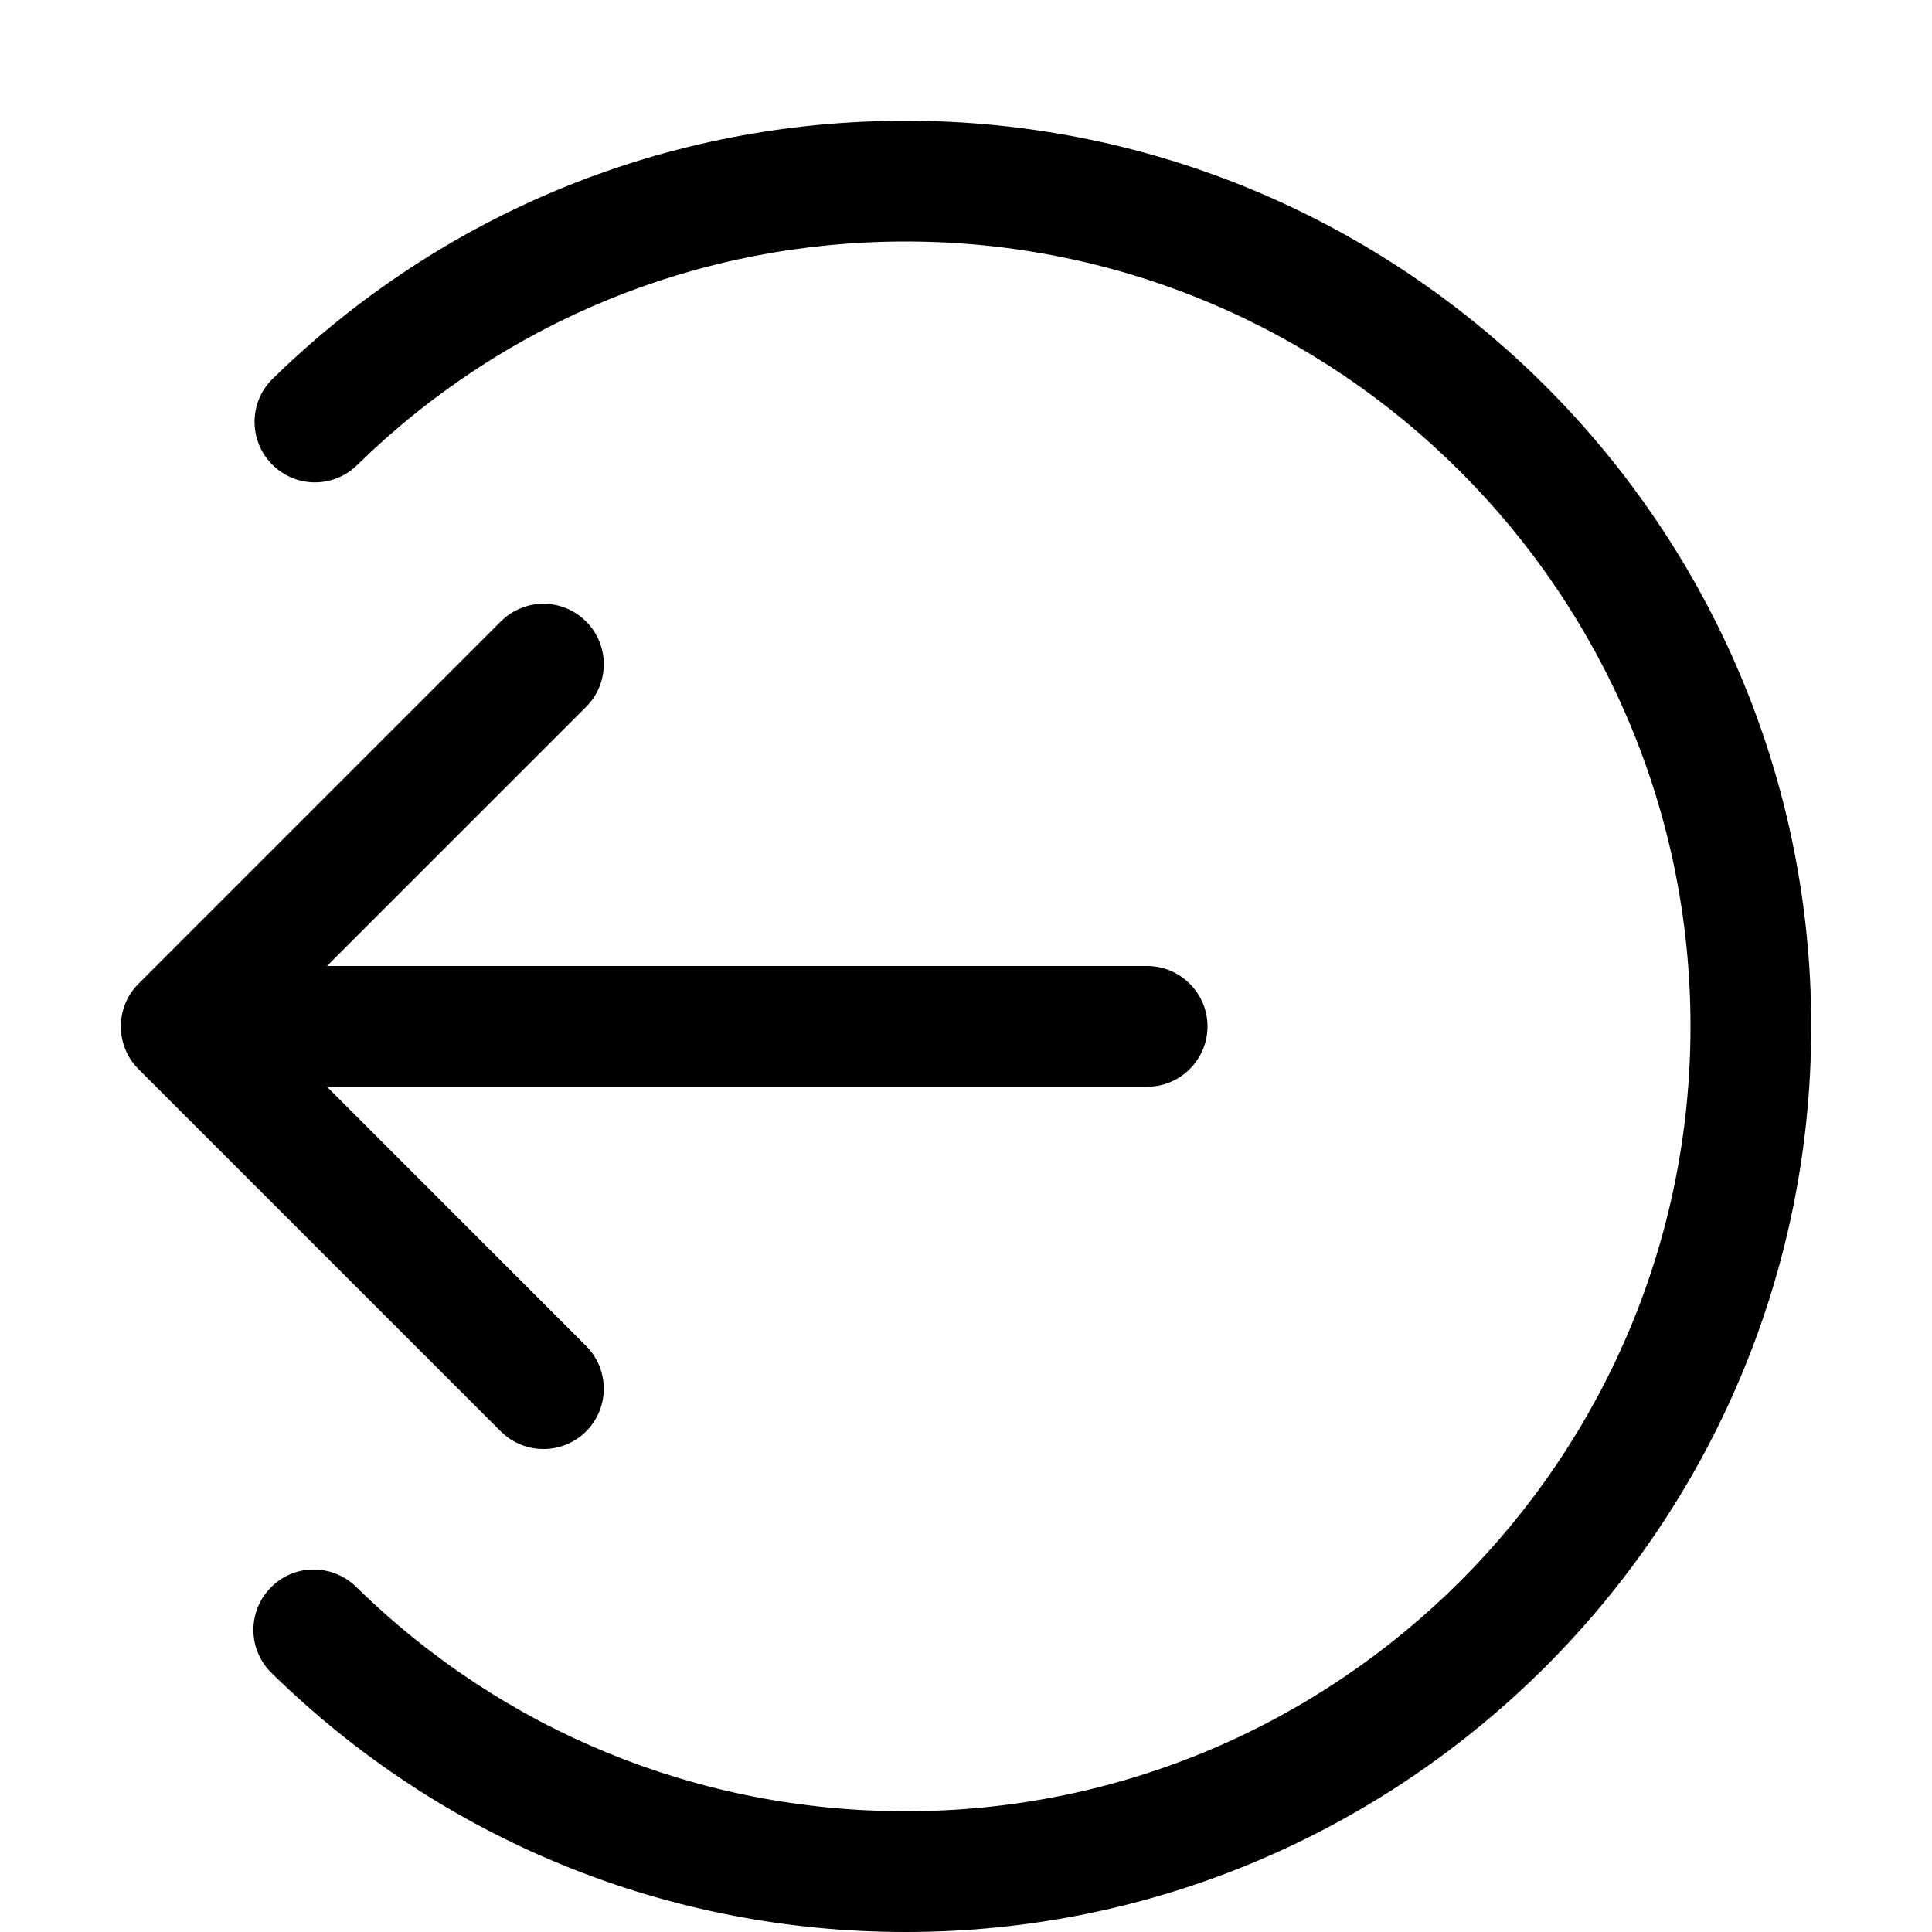
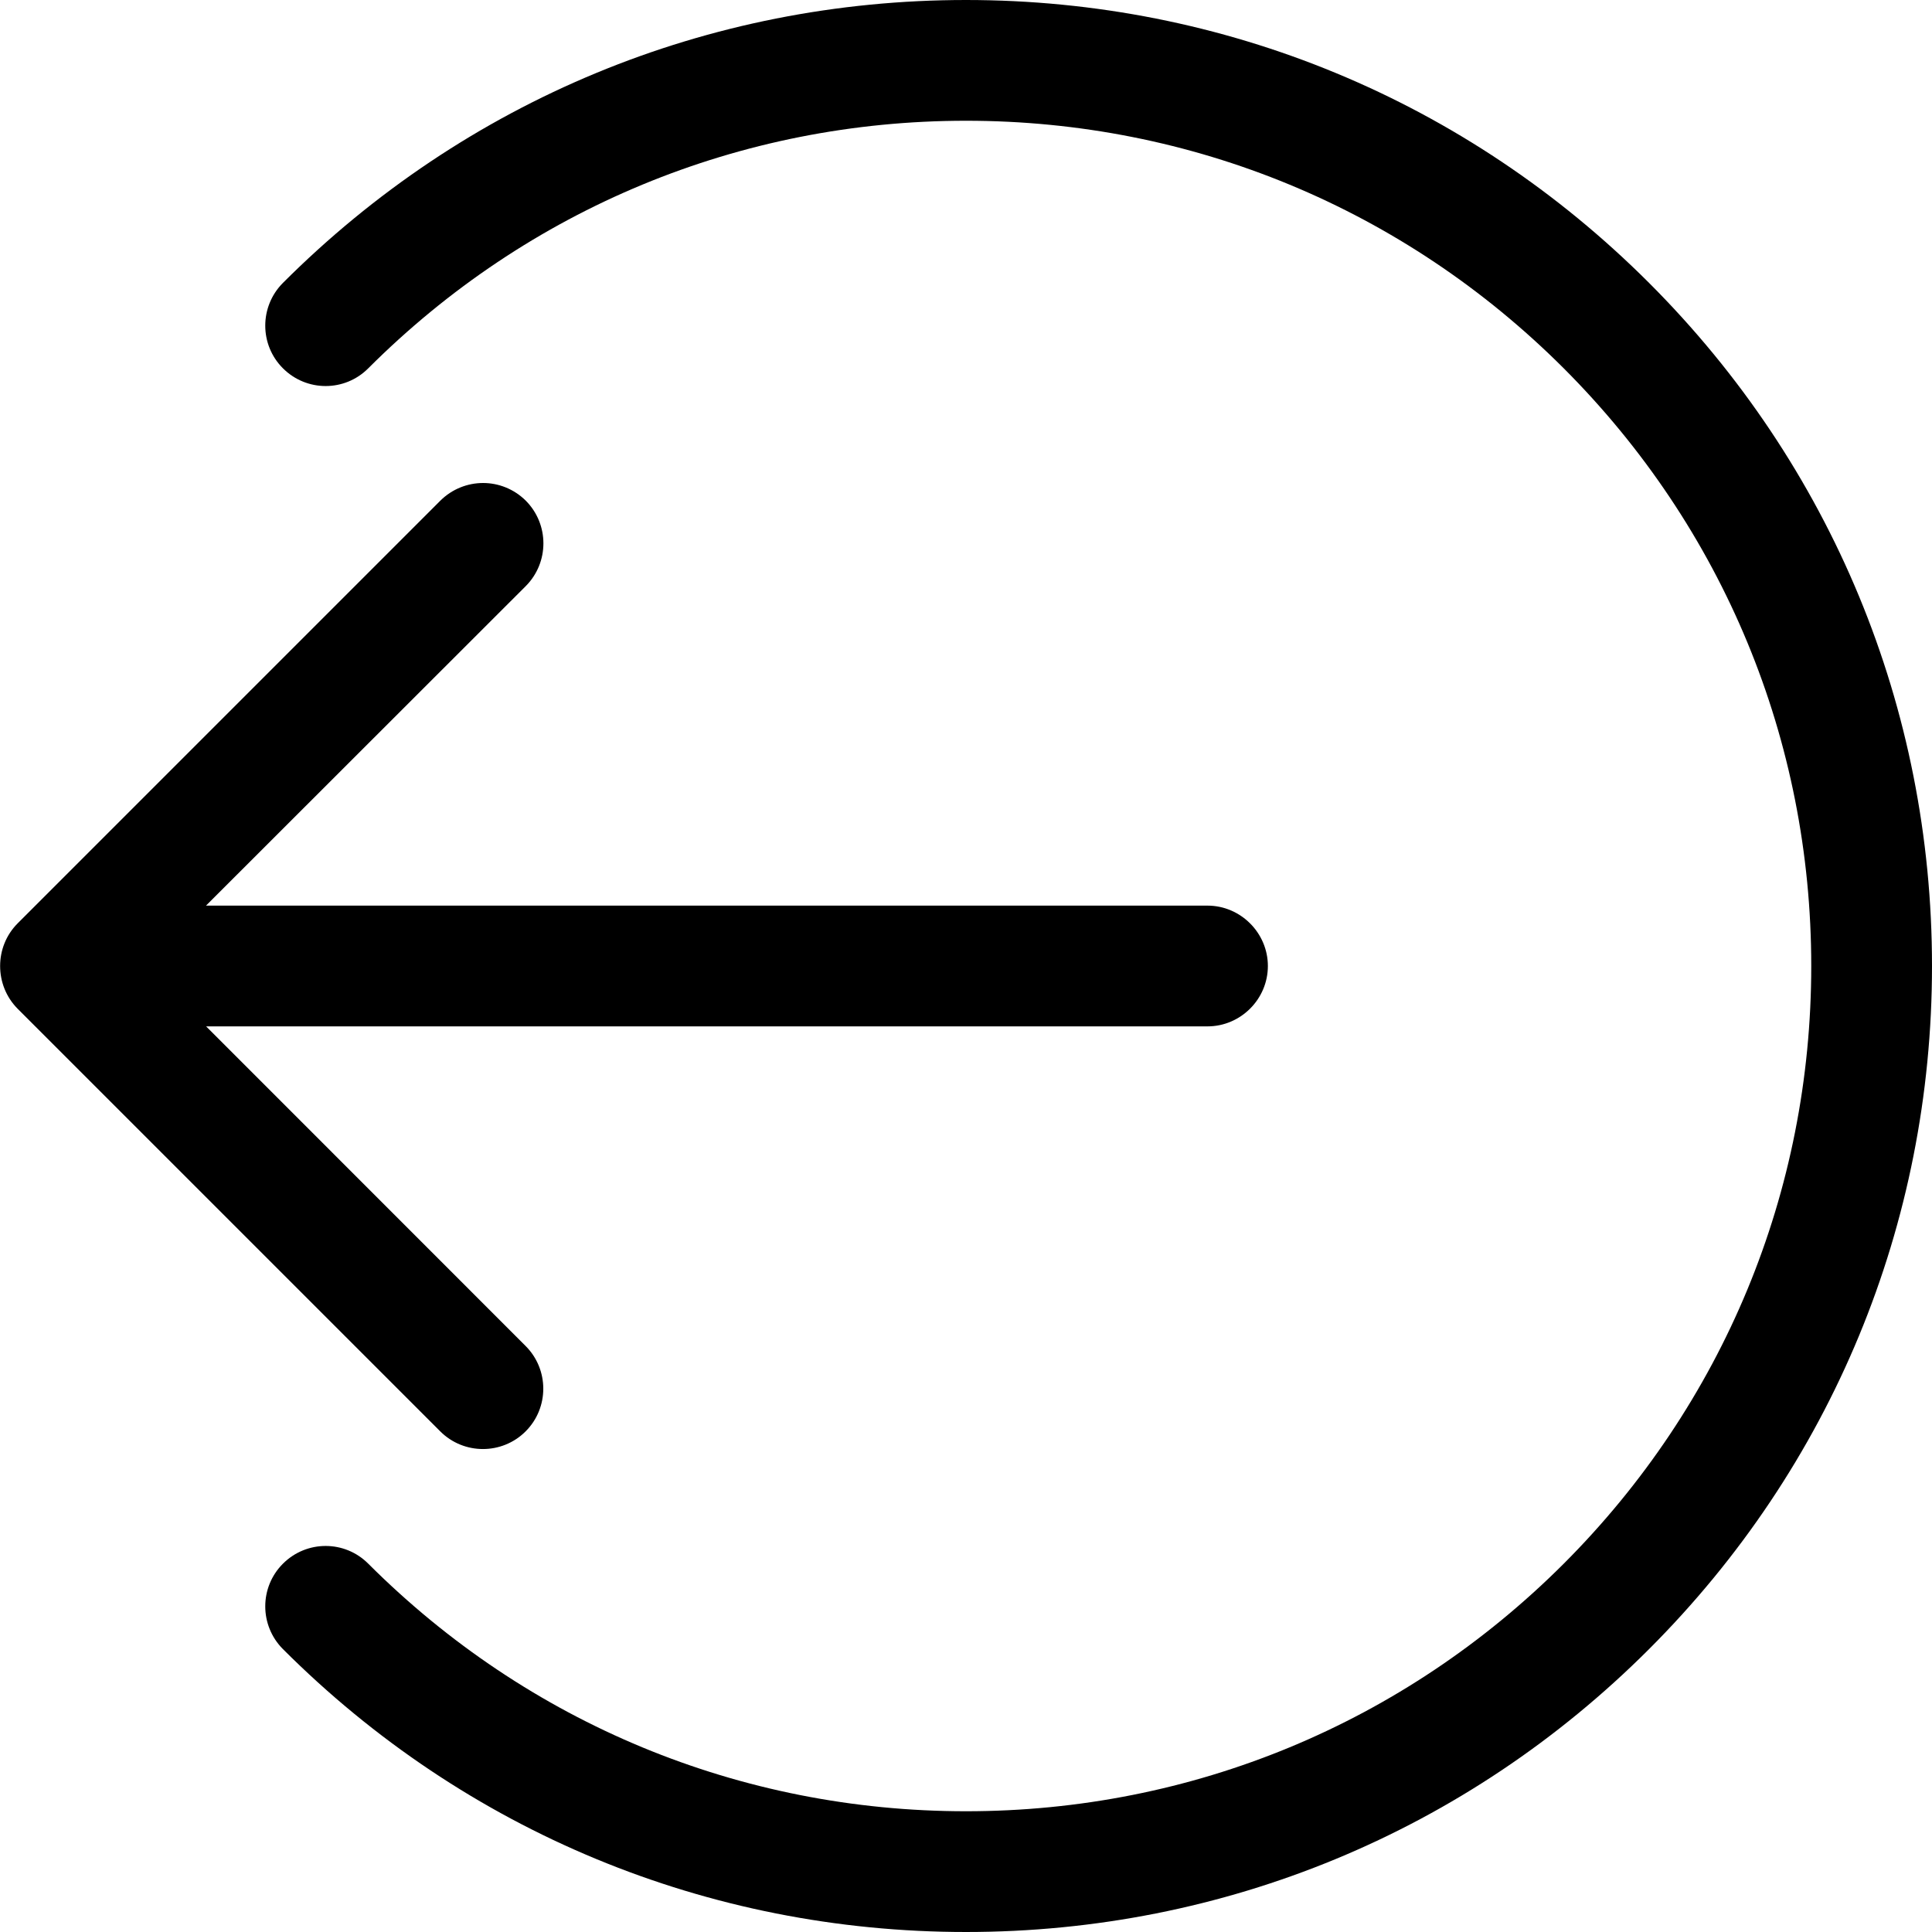
<svg xmlns="http://www.w3.org/2000/svg" width="16" height="16" viewBox="0 0 16 16">
-   <path d="M7.5 1C11.635 1 15 4.364 15 8.5c0 4.136-3.365 7.5-7.5 7.5-1.976 0-3.841-.762-5.251-2.145-.198-.193-.201-.51-.007-.707.193-.199.509-.199.707-.007C4.171 14.34 5.787 15 7.5 15c3.584 0 6.5-2.916 6.5-6.5C14 4.916 11.084 2 7.5 2c-1.708 0-3.321.657-4.542 1.851-.198.195-.514.191-.708-.008-.192-.197-.189-.515.009-.707C3.668 1.759 5.529 1 7.5 1zM4.854 5.854l-2.146 2.146 6.792 0c.275 0 .5.225.5.5 0 .276-.225.5-.5.5l-6.792 0 2.146 2.147c.195.195.195.512 0 .707-.195.195-.512.195-.707 0l-3-3c-.195-.195-.195-.512 0-.707l3-3c.098-.098.226-.147.353-.147.128 0 .256.049.354.147.195.195.195.512 0 .707z" fill="#000" fill-rule="evenodd" />
+   <path d="M8 16c-2.137 0-4.146-.832-5.657-2.343-.195-.196-.195-.512 0-.707.196-.196.512-.196.707 0C4.373 14.272 6.13 15 8 15c1.87 0 3.627-.728 4.95-2.05C14.272 11.627 15 9.87 15 8c0-1.87-.728-3.627-2.05-4.95C11.627 1.728 9.87 1 8 1c-1.87 0-3.627.728-4.95 2.05-.195.196-.511.196-.707 0-.195-.195-.195-.511 0-.707C3.854.832 5.863 0 8 0c2.137 0 4.146.832 5.657 2.343C15.168 3.854 16 5.863 16 8c0 2.137-.832 4.146-2.343 5.657C12.146 15.168 10.137 16 8 16zM.146 8.354C.049 8.256.001 8.128.001 8c0-.128.048-.256.146-.354l3.5-3.5c.098-.097.226-.146.354-.146.127 0 .255.049.353.146.195.196.195.512 0 .708L1.706 7.5l8.294 0c.274 0 .5.226.5.5 0 .275-.226.5-.5.5l-8.293 0 2.646 2.647c.195.195.195.512 0 .707-.195.195-.512.195-.707 0l-3.5-3.5z" fill="#000" fill-rule="evenodd" />
</svg>
